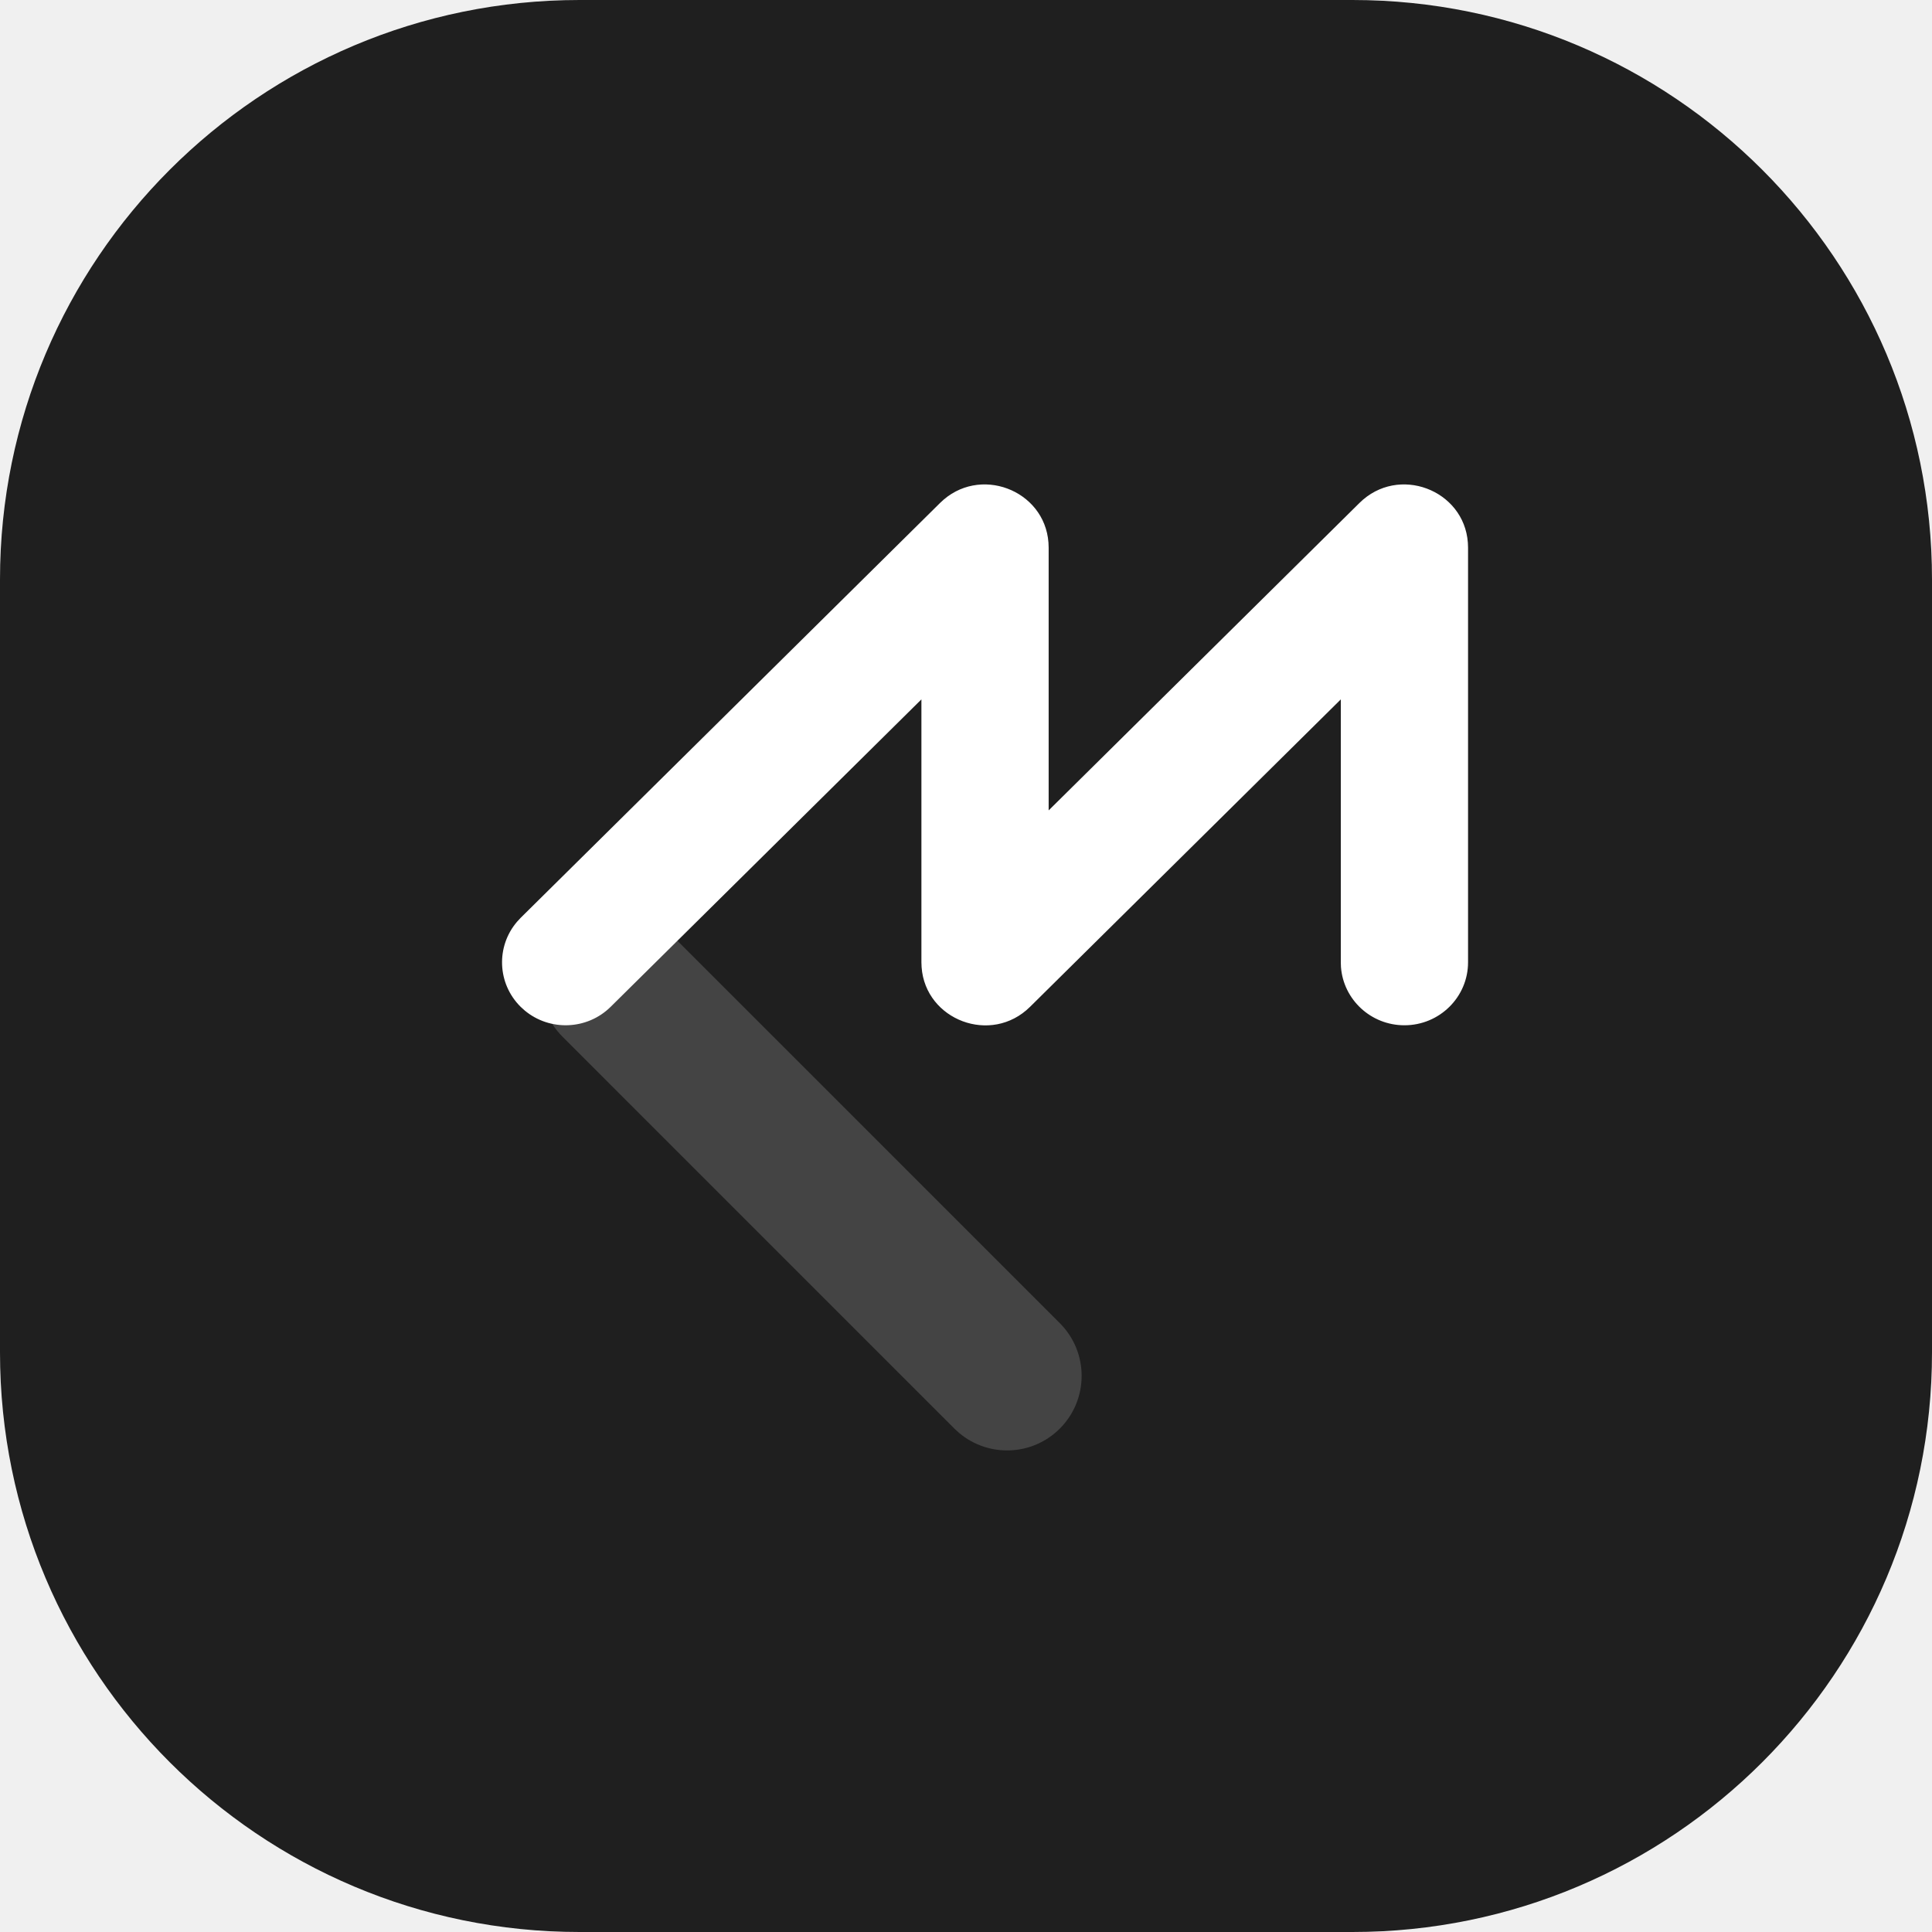
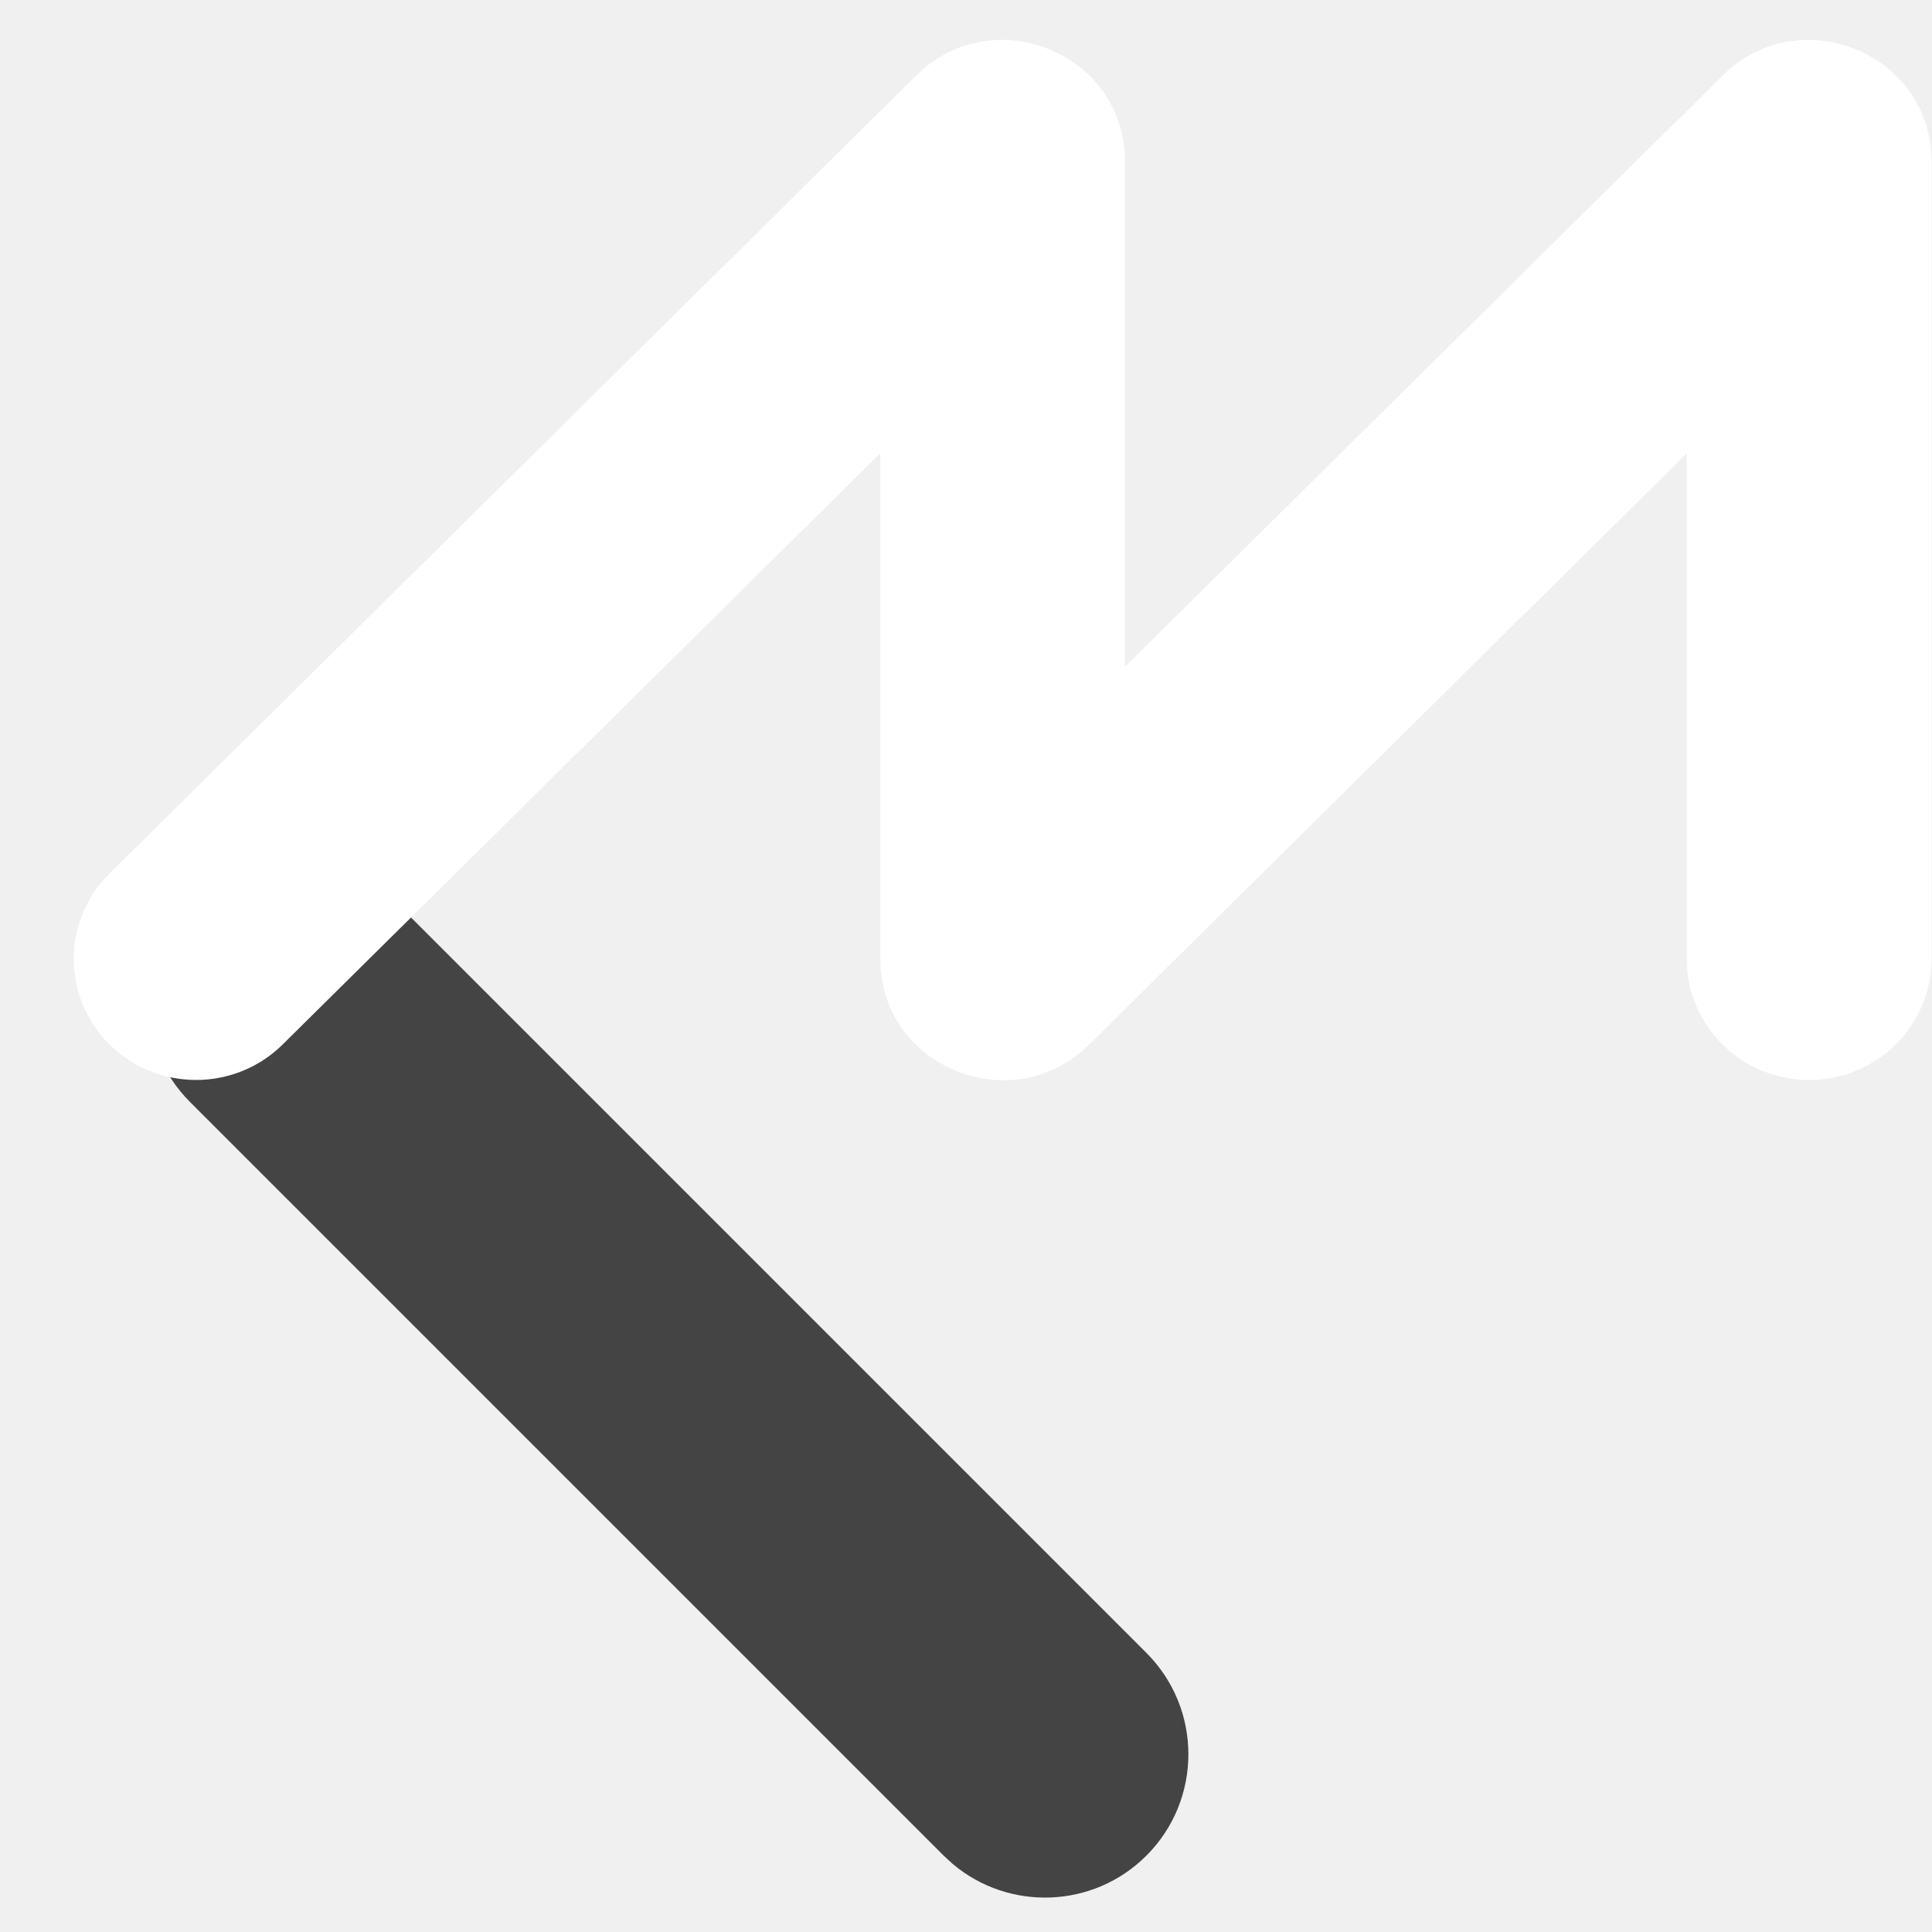
- <svg xmlns="http://www.w3.org/2000/svg" width="50" height="50" viewBox="0 0 50 50" fill="none">
-   <rect width="50" height="50" rx="15" fill="#1F1F1F" />
-   <path d="M14.558 24.102C15.271 23.388 16.405 23.351 17.163 23.989L17.286 24.102L27.428 34.243C28.181 34.997 28.181 36.218 27.428 36.972C26.714 37.686 25.58 37.723 24.822 37.084L24.699 36.972L14.558 26.83C13.804 26.077 13.804 24.855 14.558 24.102Z" fill="#444444" />
-   <path d="M35.182 13.017C36.189 12.021 37.889 12.677 37.988 14.043L37.993 14.169V24.905C37.993 25.804 37.255 26.534 36.346 26.534C35.478 26.534 34.767 25.869 34.704 25.026L34.7 24.905L34.7 18.1L26.657 26.057C25.65 27.052 23.95 26.397 23.851 25.031L23.846 24.905L23.846 18.1L15.803 26.057C15.194 26.659 14.226 26.691 13.58 26.152L13.475 26.057C12.866 25.454 12.834 24.497 13.379 23.857L13.475 23.753L24.328 13.017C25.335 12.021 27.035 12.677 27.134 14.043L27.139 14.169L27.139 20.973L35.182 13.017Z" fill="white" />
+ <svg xmlns="http://www.w3.org/2000/svg" width="26" height="26" viewBox="0 0 26 26" fill="none">
+   <path d="M2.558 12.102C3.272 11.388 4.405 11.351 5.163 11.989L5.286 12.102L15.428 22.244C16.181 22.997 16.181 24.219 15.428 24.972C14.714 25.686 13.58 25.723 12.822 25.085L12.699 24.972L2.558 14.831C1.804 14.077 1.804 12.856 2.558 12.102Z" fill="#444444" />
+   <path d="M23.182 1.017C24.189 0.022 25.889 0.677 25.988 2.043L25.993 2.169V12.905C25.993 13.805 25.256 14.534 24.346 14.534C23.478 14.534 22.767 13.87 22.704 13.027L22.7 12.905L22.7 6.1L14.657 14.057C13.65 15.053 11.95 14.397 11.851 13.031L11.846 12.905L11.846 6.1L3.803 14.057C3.194 14.659 2.226 14.691 1.58 14.152L1.475 14.057C0.866 13.454 0.834 12.497 1.379 11.857L1.475 11.754L12.329 1.017C13.335 0.022 15.035 0.677 15.134 2.043L15.139 2.169L15.139 8.973L23.182 1.017Z" fill="white" />
</svg>
